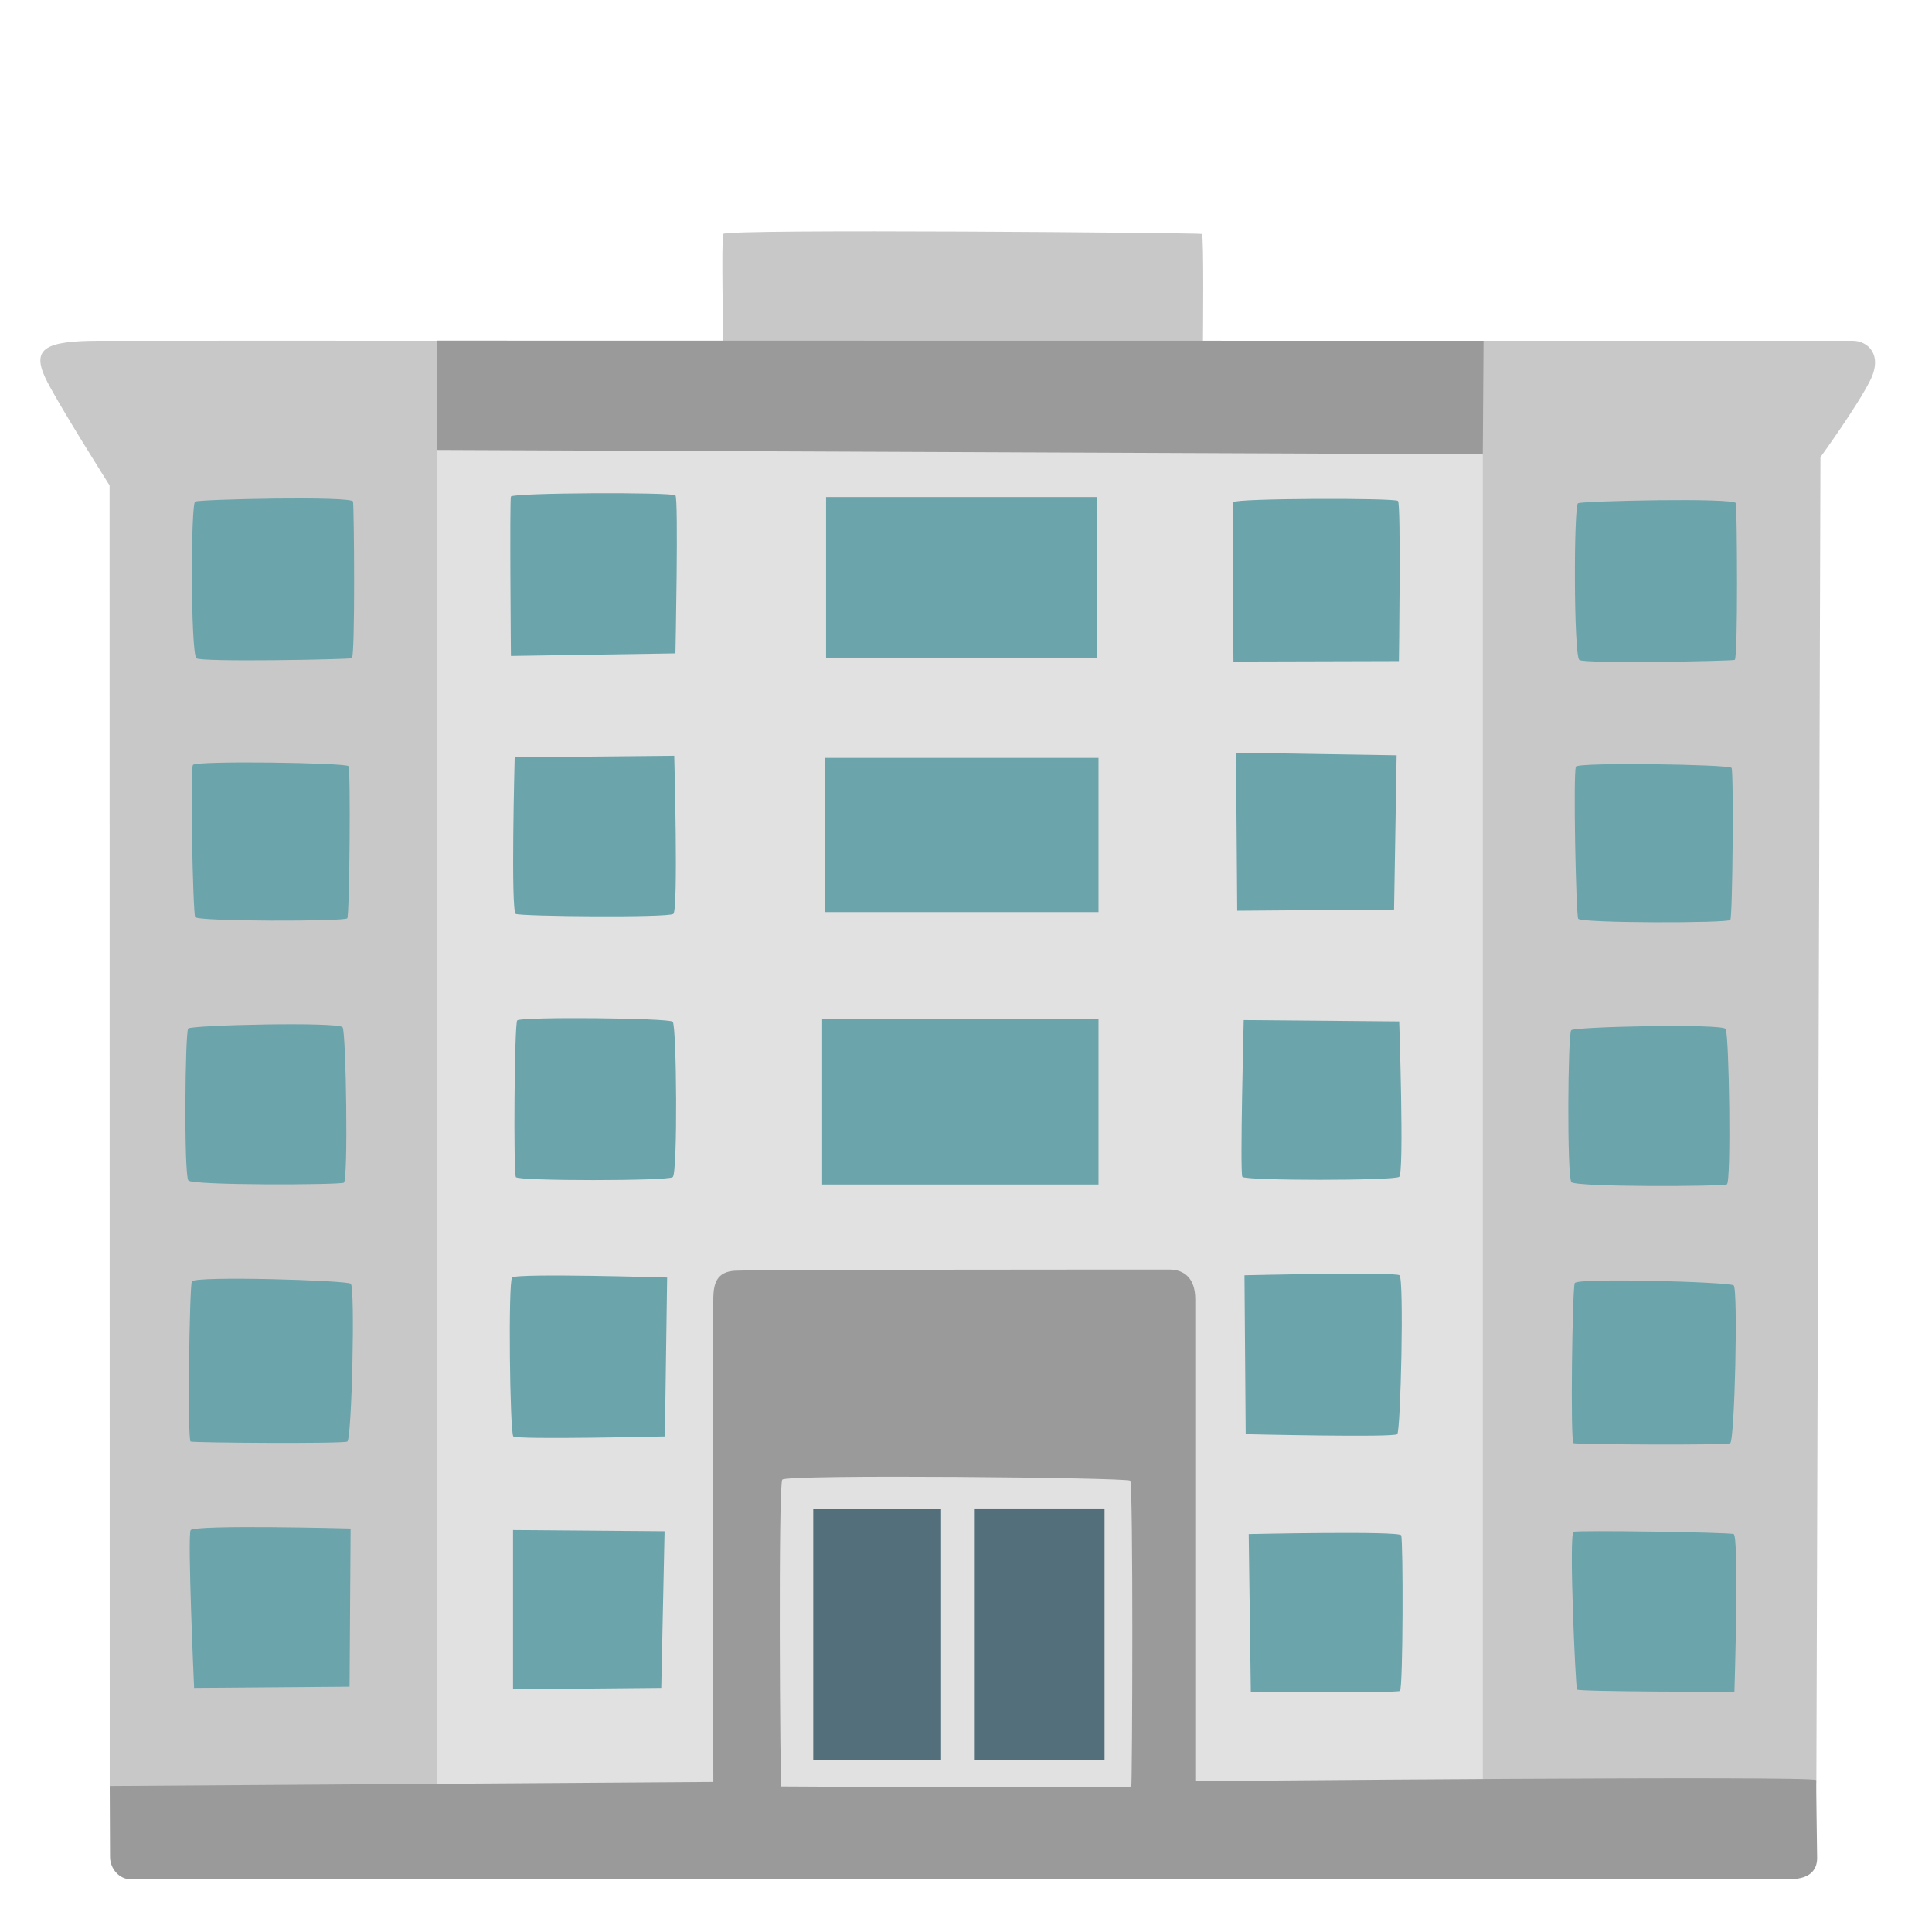
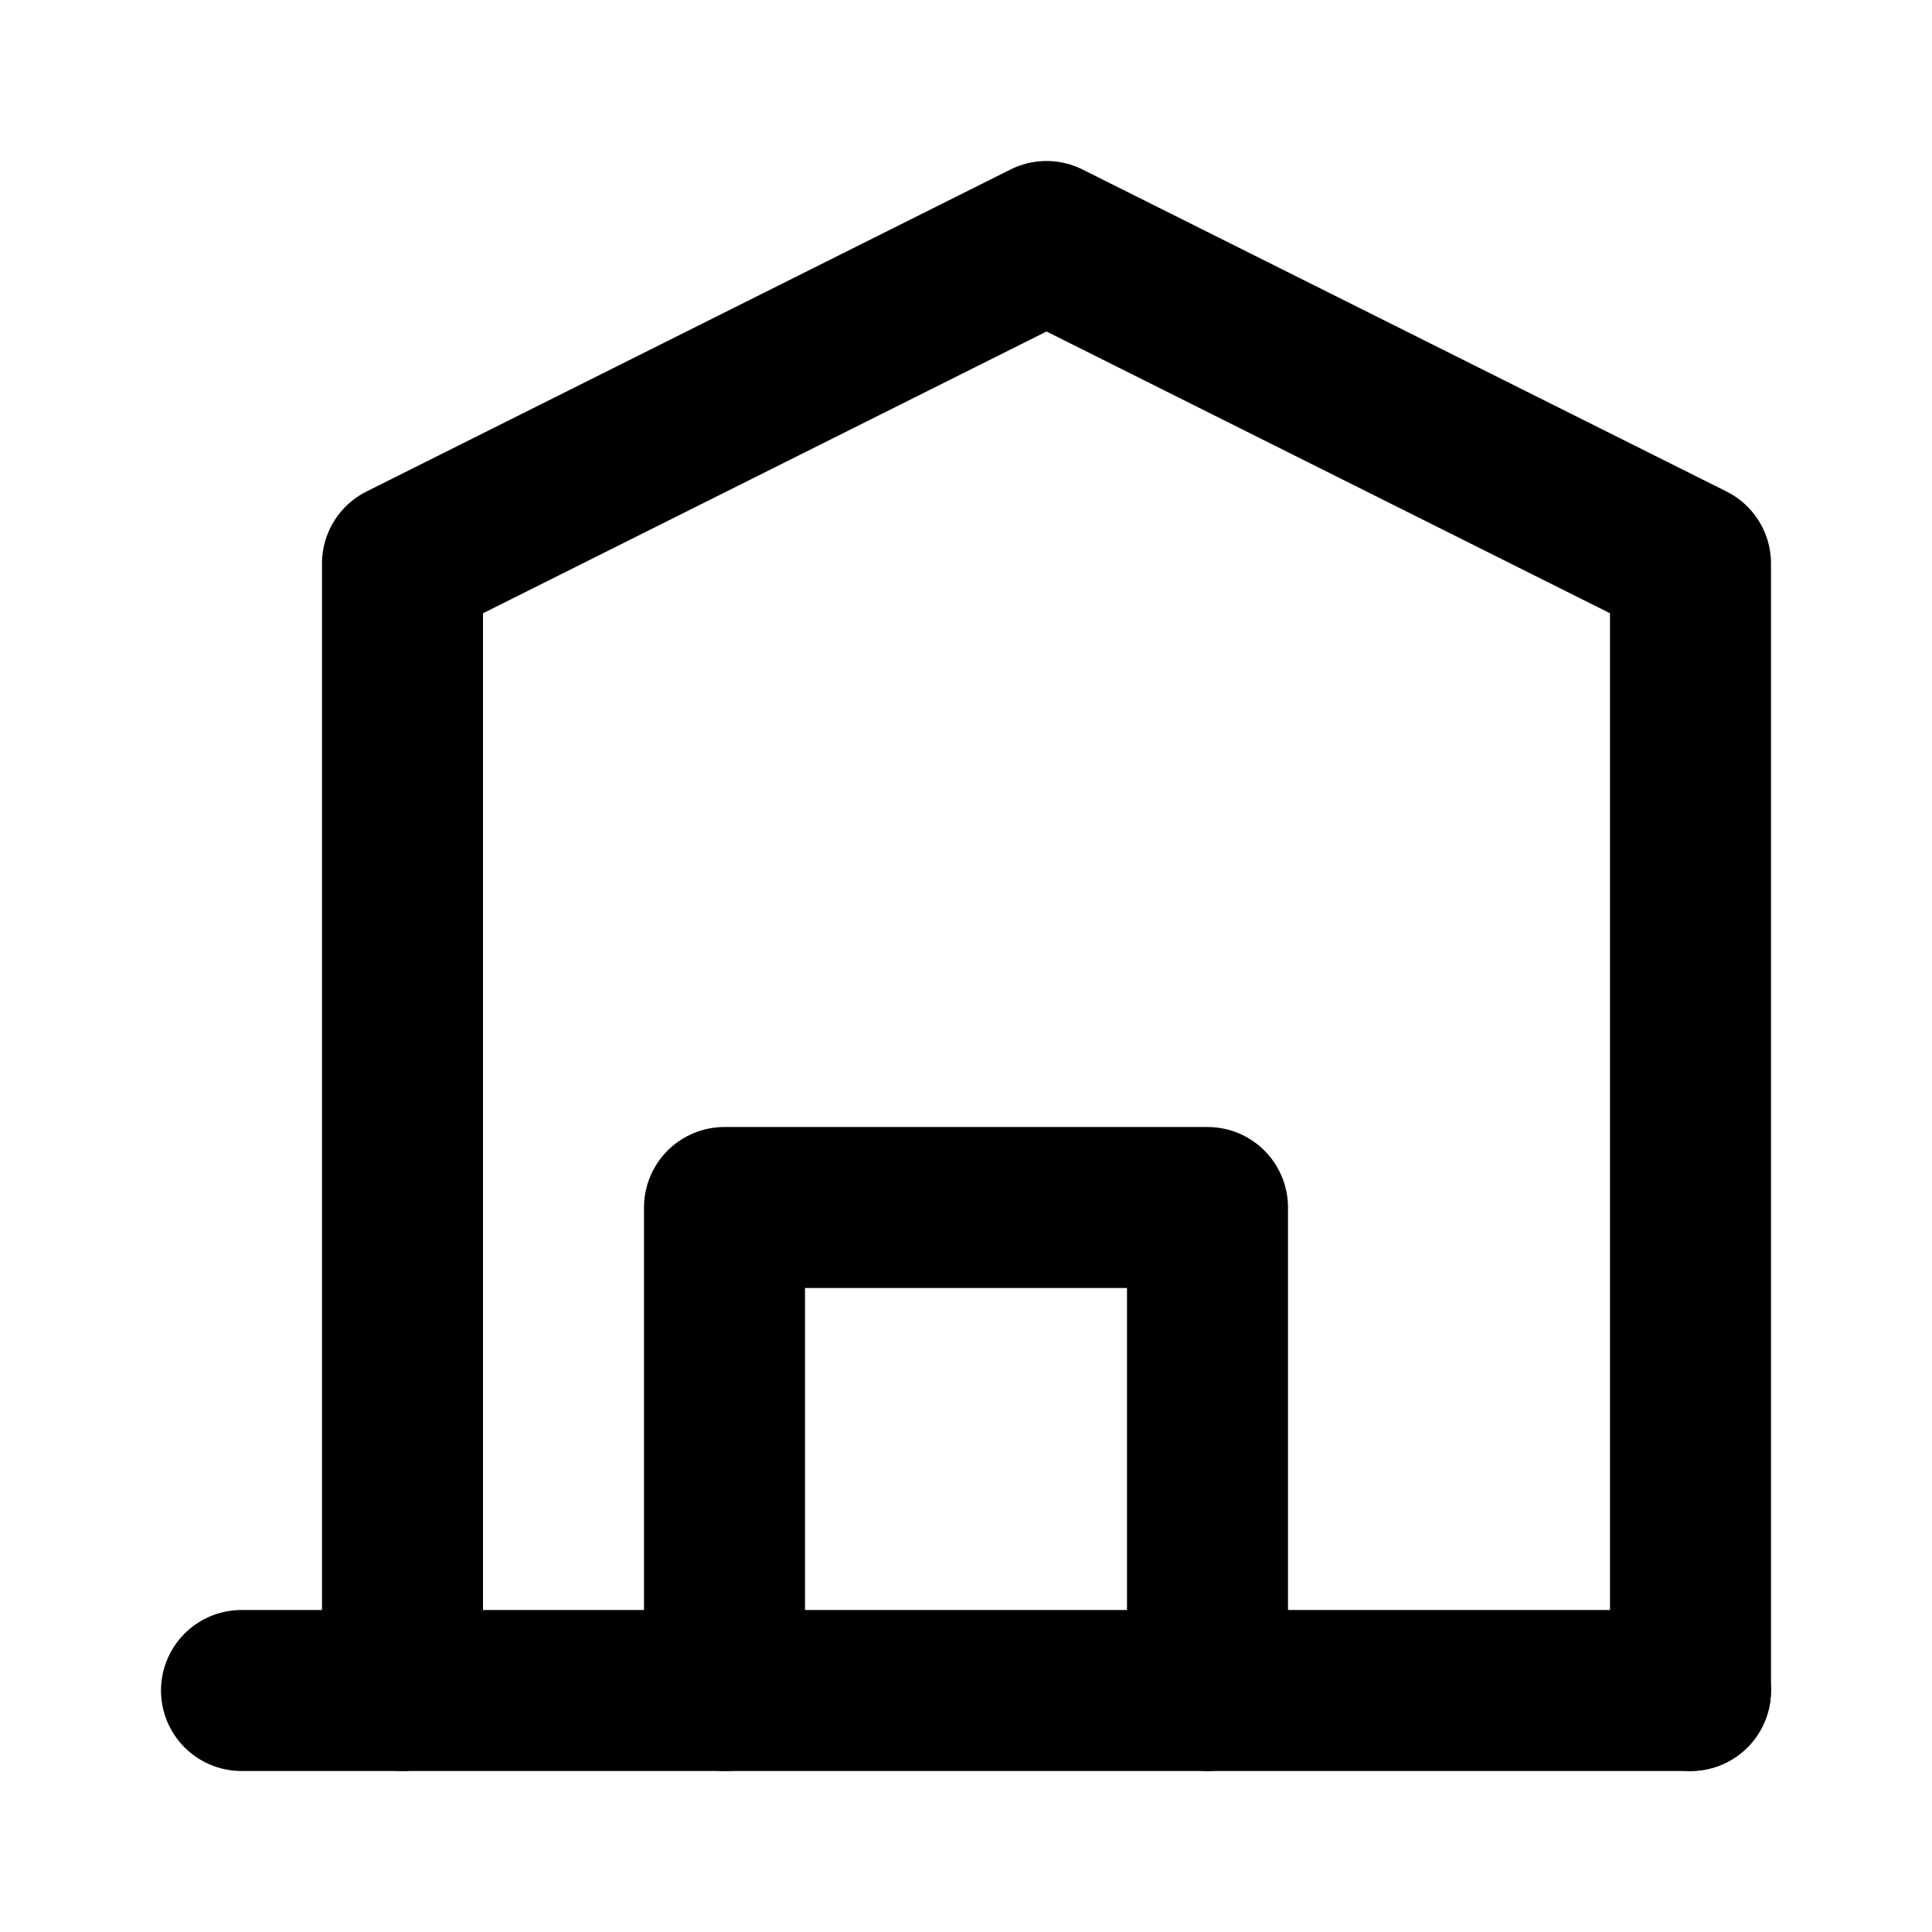
- <svg xmlns="http://www.w3.org/2000/svg" version="1.1" id="Layer_2" x="0px" y="0px" viewBox="0 0 128 128" style="enable-background:new 0 0 128 128;" xml:space="preserve">
-   <path style="fill:#C8C8C8;" d="M7.26,32.16c0,0-3.57-5.64-4.27-7.15c-0.9-1.94,0.09-2.41,3.45-2.43c2.15-0.01,22.8,0,22.8,0h18.68  c0,0-0.14-6.72,0-7.08c0.14-0.35,31.57-0.07,31.71,0c0.14,0.07,0.07,7.08,0.07,7.08h18.6c0,0,23.46,0,24.45,0  c0.99,0,2.02,0.91,1.15,2.64s-3.29,5.07-3.29,5.07l-0.27,87.63l-6.95,3.88l-100.77-0.4l-5.35-3.07L7.26,32.16z" />
-   <polygon style="fill:#E1E1E1;" points="28.96,119.32 28.96,29.81 61.9,24.79 98.24,30.1 98.24,119.32 64.12,121.09 " />
-   <polygon style="fill:#9A9A9A;" points="28.97,22.57 98.29,22.58 98.24,30.1 28.96,29.81 " />
-   <path style="fill:#9A9A9A;" d="M7.27,118.33l39.99-0.27c0,0-0.05-30.91,0-32.15c0.03-0.9,0.25-1.64,1.4-1.72s27.82-0.08,28.81-0.08  c0.98,0,1.72,0.57,1.72,1.97c0,1.4,0,31.93,0,31.93s41.17-0.38,41.15-0.07c-0.03,0.31,0.05,4.58,0.05,5.16c0,0.57-0.25,1.4-1.81,1.4  s-109.32,0-109.98,0c-0.66,0-1.31-0.66-1.31-1.48S7.27,118.33,7.27,118.33z" />
-   <rect x="54.73" y="32.93" style="fill:#6CA4AB;" width="17.96" height="10.64" />
-   <rect x="54.64" y="50.21" style="fill:#6CA4AB;" width="18.14" height="10.22" />
-   <rect x="54.47" y="67.5" style="fill:#6CA4AB;" width="18.31" height="10.98" />
-   <path style="fill:#6CA4AB;" d="M81.72,33.27c-0.09,0.26,0,10.56,0,10.56l10.96-0.03c0,0,0.15-10.4-0.06-10.61  S81.8,33.01,81.72,33.27z" />
-   <polygon style="fill:#6CA4AB;" points="81.89,49.87 81.97,60.34 92.36,60.26 92.53,50.04 " />
-   <path style="fill:#6CA4AB;" d="M82.4,67.58c0,0-0.26,10.13-0.09,10.39s10.05,0.26,10.39,0c0.34-0.26,0-10.3,0-10.3L82.4,67.58z" />
-   <path style="fill:#6CA4AB;" d="M82.45,84.49l0.08,10.53c0,0,9.81,0.23,10.04,0s0.46-10.3,0.15-10.53  C92.41,84.26,82.45,84.49,82.45,84.49z" />
-   <path style="fill:#6CA4AB;" d="M82.73,101.64l0.14,10.46c0,0,9.67,0.08,9.88-0.07s0.22-10.01,0.08-10.31S82.73,101.64,82.73,101.64z  " />
-   <path style="fill:#6CA4AB;" d="M104.48,111.94c0.12,0.15,10.43,0.15,10.43,0.15s0.32-10.3-0.05-10.45  c-0.27-0.12-10.47-0.27-10.61-0.15C103.93,101.78,104.39,111.83,104.48,111.94z" />
-   <path style="fill:#6CA4AB;" d="M104.33,85.01c-0.16,0.4-0.3,10.53-0.08,10.61c0.23,0.08,10.08,0.15,10.38,0  c0.3-0.15,0.53-10.23,0.23-10.46S104.48,84.64,104.33,85.01z" />
-   <path style="fill:#6CA4AB;" d="M104.11,78.32c0.27,0.34,10,0.3,10.3,0.15c0.3-0.15,0.15-9.93-0.08-10.3s-10-0.15-10.23,0.08  S103.81,77.94,104.11,78.32z" />
-   <path style="fill:#6CA4AB;" d="M104.41,50.79c-0.19,0.38,0,9.78,0.15,10.08c0.15,0.3,9.93,0.3,10.08,0.08  c0.15-0.23,0.23-9.85,0.08-10.08C114.56,50.64,104.56,50.49,104.41,50.79z" />
-   <path style="fill:#6CA4AB;" d="M104.63,43.72c0.27,0.27,10.08,0.08,10.3,0c0.23-0.08,0.15-10,0.08-10.38  c-0.08-0.38-10.15-0.15-10.46,0C104.26,33.49,104.26,43.34,104.63,43.72z" />
-   <path style="fill:#6CA4AB;" d="M33.85,32.9c-0.09,0.26,0,10.56,0,10.56l10.9-0.17c0,0,0.21-10.26,0-10.47  C44.54,32.6,33.94,32.64,33.85,32.9z" />
-   <path style="fill:#6CA4AB;" d="M34.1,50.17c0,0-0.27,10.21,0.07,10.38c0.34,0.17,10.1,0.26,10.44,0c0.34-0.26,0.06-10.48,0.06-10.48  L34.1,50.17z" />
-   <path style="fill:#6CA4AB;" d="M34.27,67.6c-0.19,0.14-0.26,10.13-0.09,10.39c0.17,0.26,10.05,0.26,10.39,0  c0.34-0.26,0.26-10.05,0-10.3S34.61,67.35,34.27,67.6z" />
-   <path style="fill:#6CA4AB;" d="M33.93,84.64c-0.27,0.27-0.15,10.3,0.08,10.53s10.04,0,10.04,0l0.15-10.53  C44.2,84.64,34.23,84.34,33.93,84.64z" />
-   <polygon style="fill:#6CA4AB;" points="33.99,101.37 33.99,111.92 43.81,111.83 44.03,101.45 " />
-   <path style="fill:#6CA4AB;" d="M12.86,111.83l10.3-0.08l0.07-10.48c0,0-10.38-0.27-10.6,0.11  C12.41,101.75,12.86,111.83,12.86,111.83z" />
-   <path style="fill:#6CA4AB;" d="M12.71,84.9c-0.16,0.4-0.3,10.53-0.08,10.61c0.23,0.08,10.08,0.15,10.38,0  c0.3-0.15,0.53-10.23,0.23-10.46S12.86,84.52,12.71,84.9z" />
-   <path style="fill:#6CA4AB;" d="M12.48,78.21c0.27,0.34,10,0.3,10.3,0.15c0.3-0.15,0.15-9.93-0.08-10.3  c-0.23-0.38-10-0.15-10.23,0.08C12.26,68.35,12.18,77.83,12.48,78.21z" />
-   <path style="fill:#6CA4AB;" d="M12.78,50.68c-0.19,0.38,0,9.78,0.15,10.08c0.15,0.3,9.93,0.3,10.08,0.08  c0.15-0.23,0.23-9.85,0.08-10.08C22.94,50.53,12.93,50.38,12.78,50.68z" />
-   <path style="fill:#6CA4AB;" d="M13.01,43.61c0.27,0.27,10.08,0.08,10.3,0c0.23-0.08,0.15-10,0.08-10.38s-10.15-0.15-10.46,0  C12.63,33.38,12.63,43.23,13.01,43.61z" />
-   <path style="fill:#E1E1E1;" d="M51.76,118.36c-0.07-0.07-0.21-19.97,0.07-20.33c0.29-0.36,22.84-0.14,23.05,0.07  s0.14,20.12,0.07,20.26S51.76,118.36,51.76,118.36z" />
-   <rect x="53.88" y="99.97" style="fill:#536F7B;" width="8.47" height="16.66" />
-   <rect x="64.53" y="99.94" style="fill:#536F7B;" width="8.65" height="16.66" />
+ <svg xmlns="http://www.w3.org/2000/svg" viewBox="0 0 24 24" fill="none" stroke="currentColor" stroke-width="2" stroke-linecap="round" stroke-linejoin="round">
+   <path d="M3 21h18" />
+   <path d="M5 21V7l8-4 8 4v14" />
+   <path d="M9 21v-6h6v6" />
</svg>
